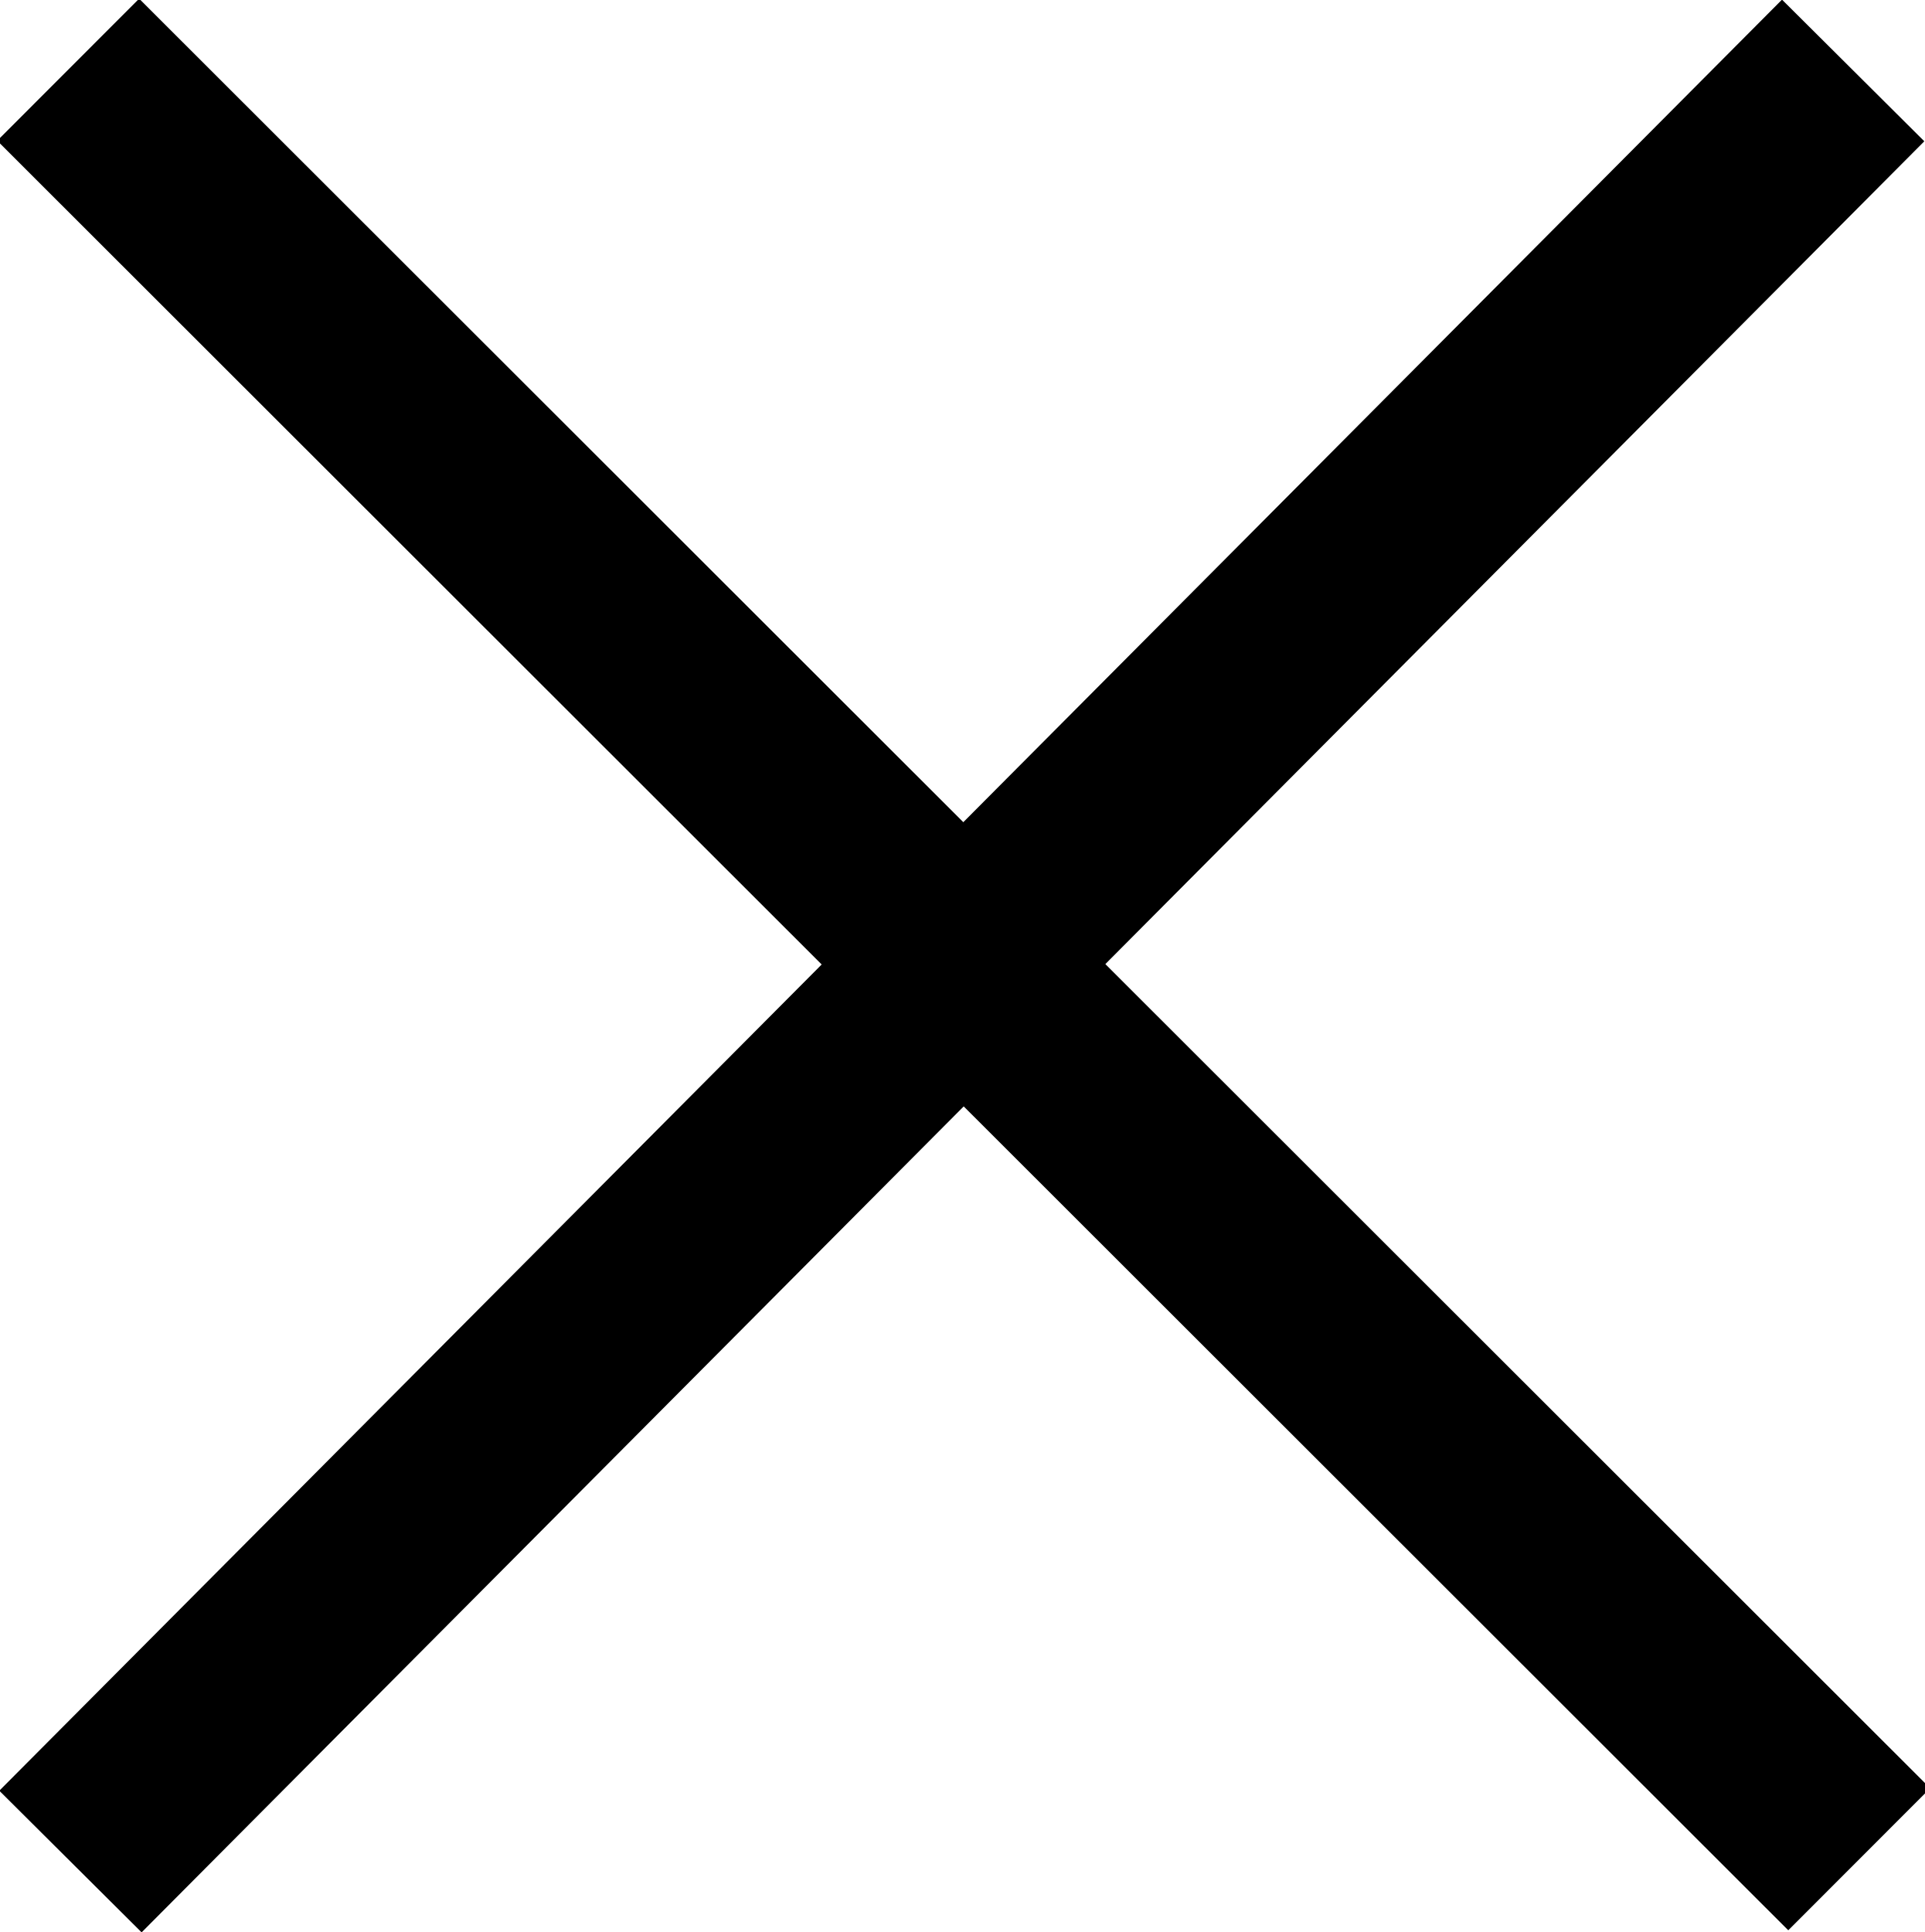
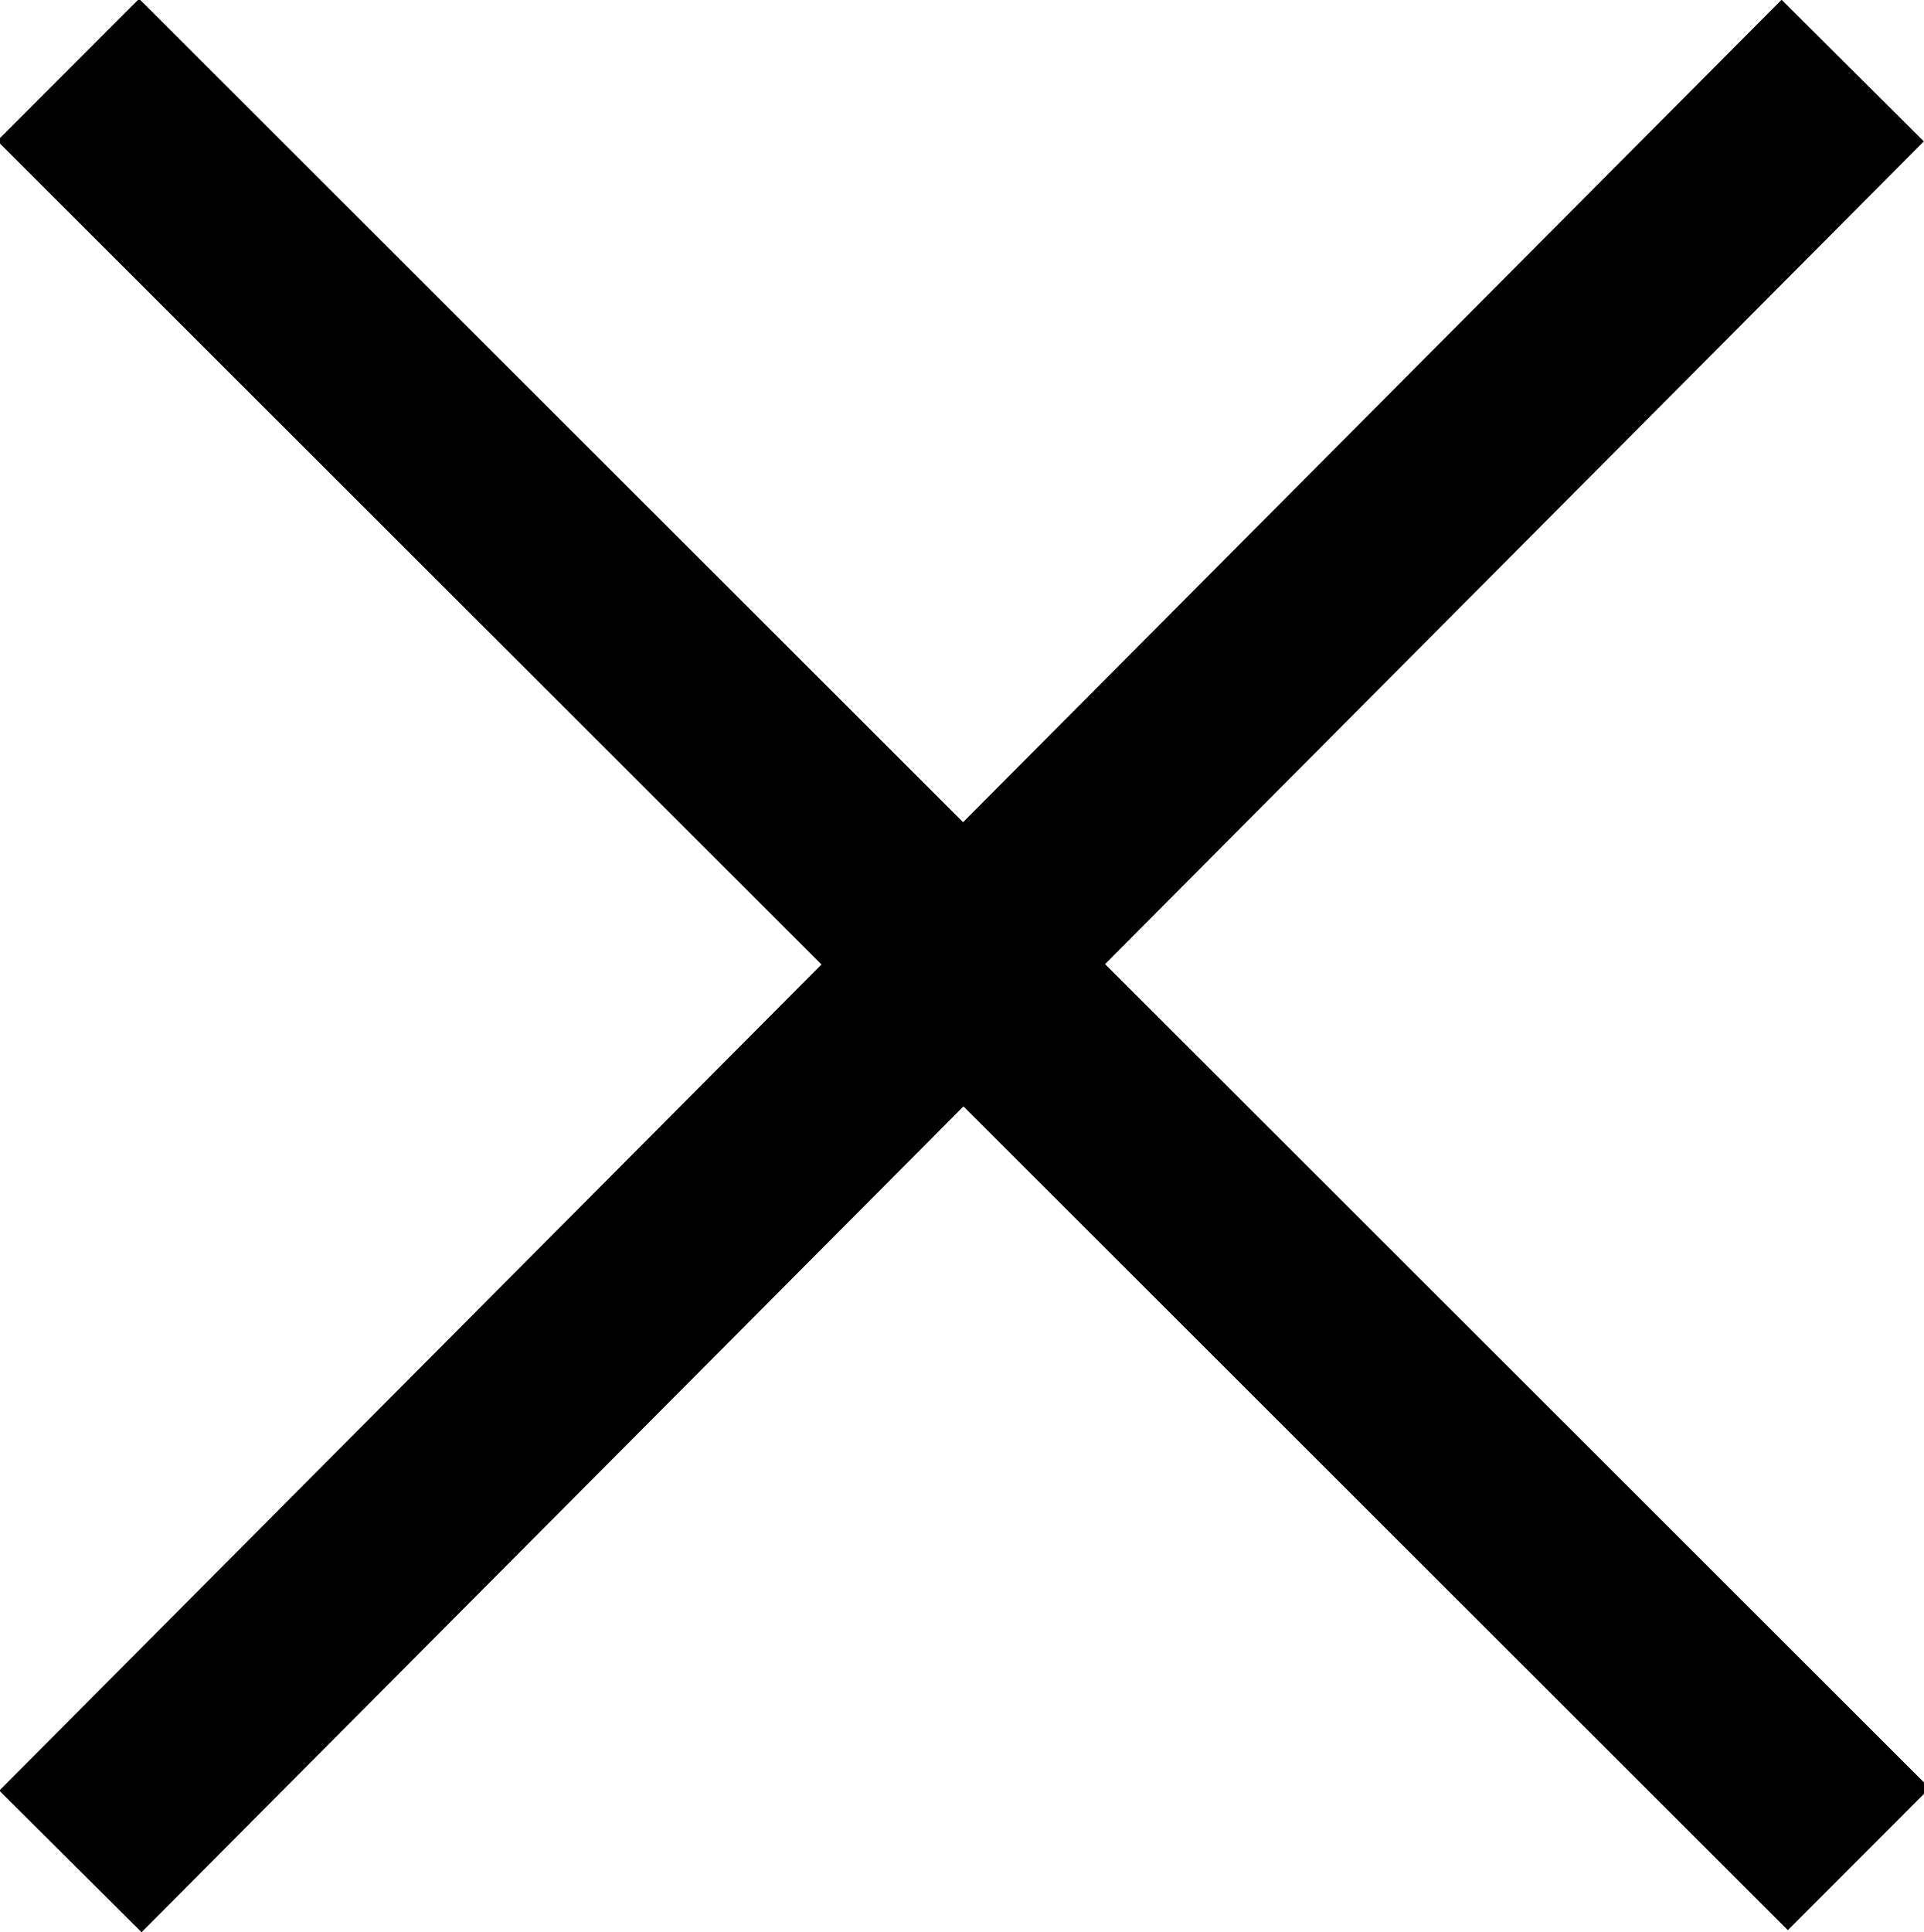
- <svg xmlns="http://www.w3.org/2000/svg" width="2.54mm" height="2.55mm" version="1.1" viewBox="0 0 2.54 2.55">
-   <g transform="translate(-12.313 -13.034)" fill="none" stroke="#000" stroke-width=".265px">
-     <path d="m12.403 13.126 2.364 2.362" />
-     <path d="m14.759 13.127c-2.353 2.364-2.353 2.364-2.353 2.364" />
-   </g>
+ <svg xmlns="http://www.w3.org/2000/svg" width="9.6" height="9.639" viewBox="0 0 2.54 2.55">
+   <path fill="none" stroke="#000" stroke-width=".265" d="m.09.092 2.364 2.362M2.446.093.093 2.457" />
</svg>
